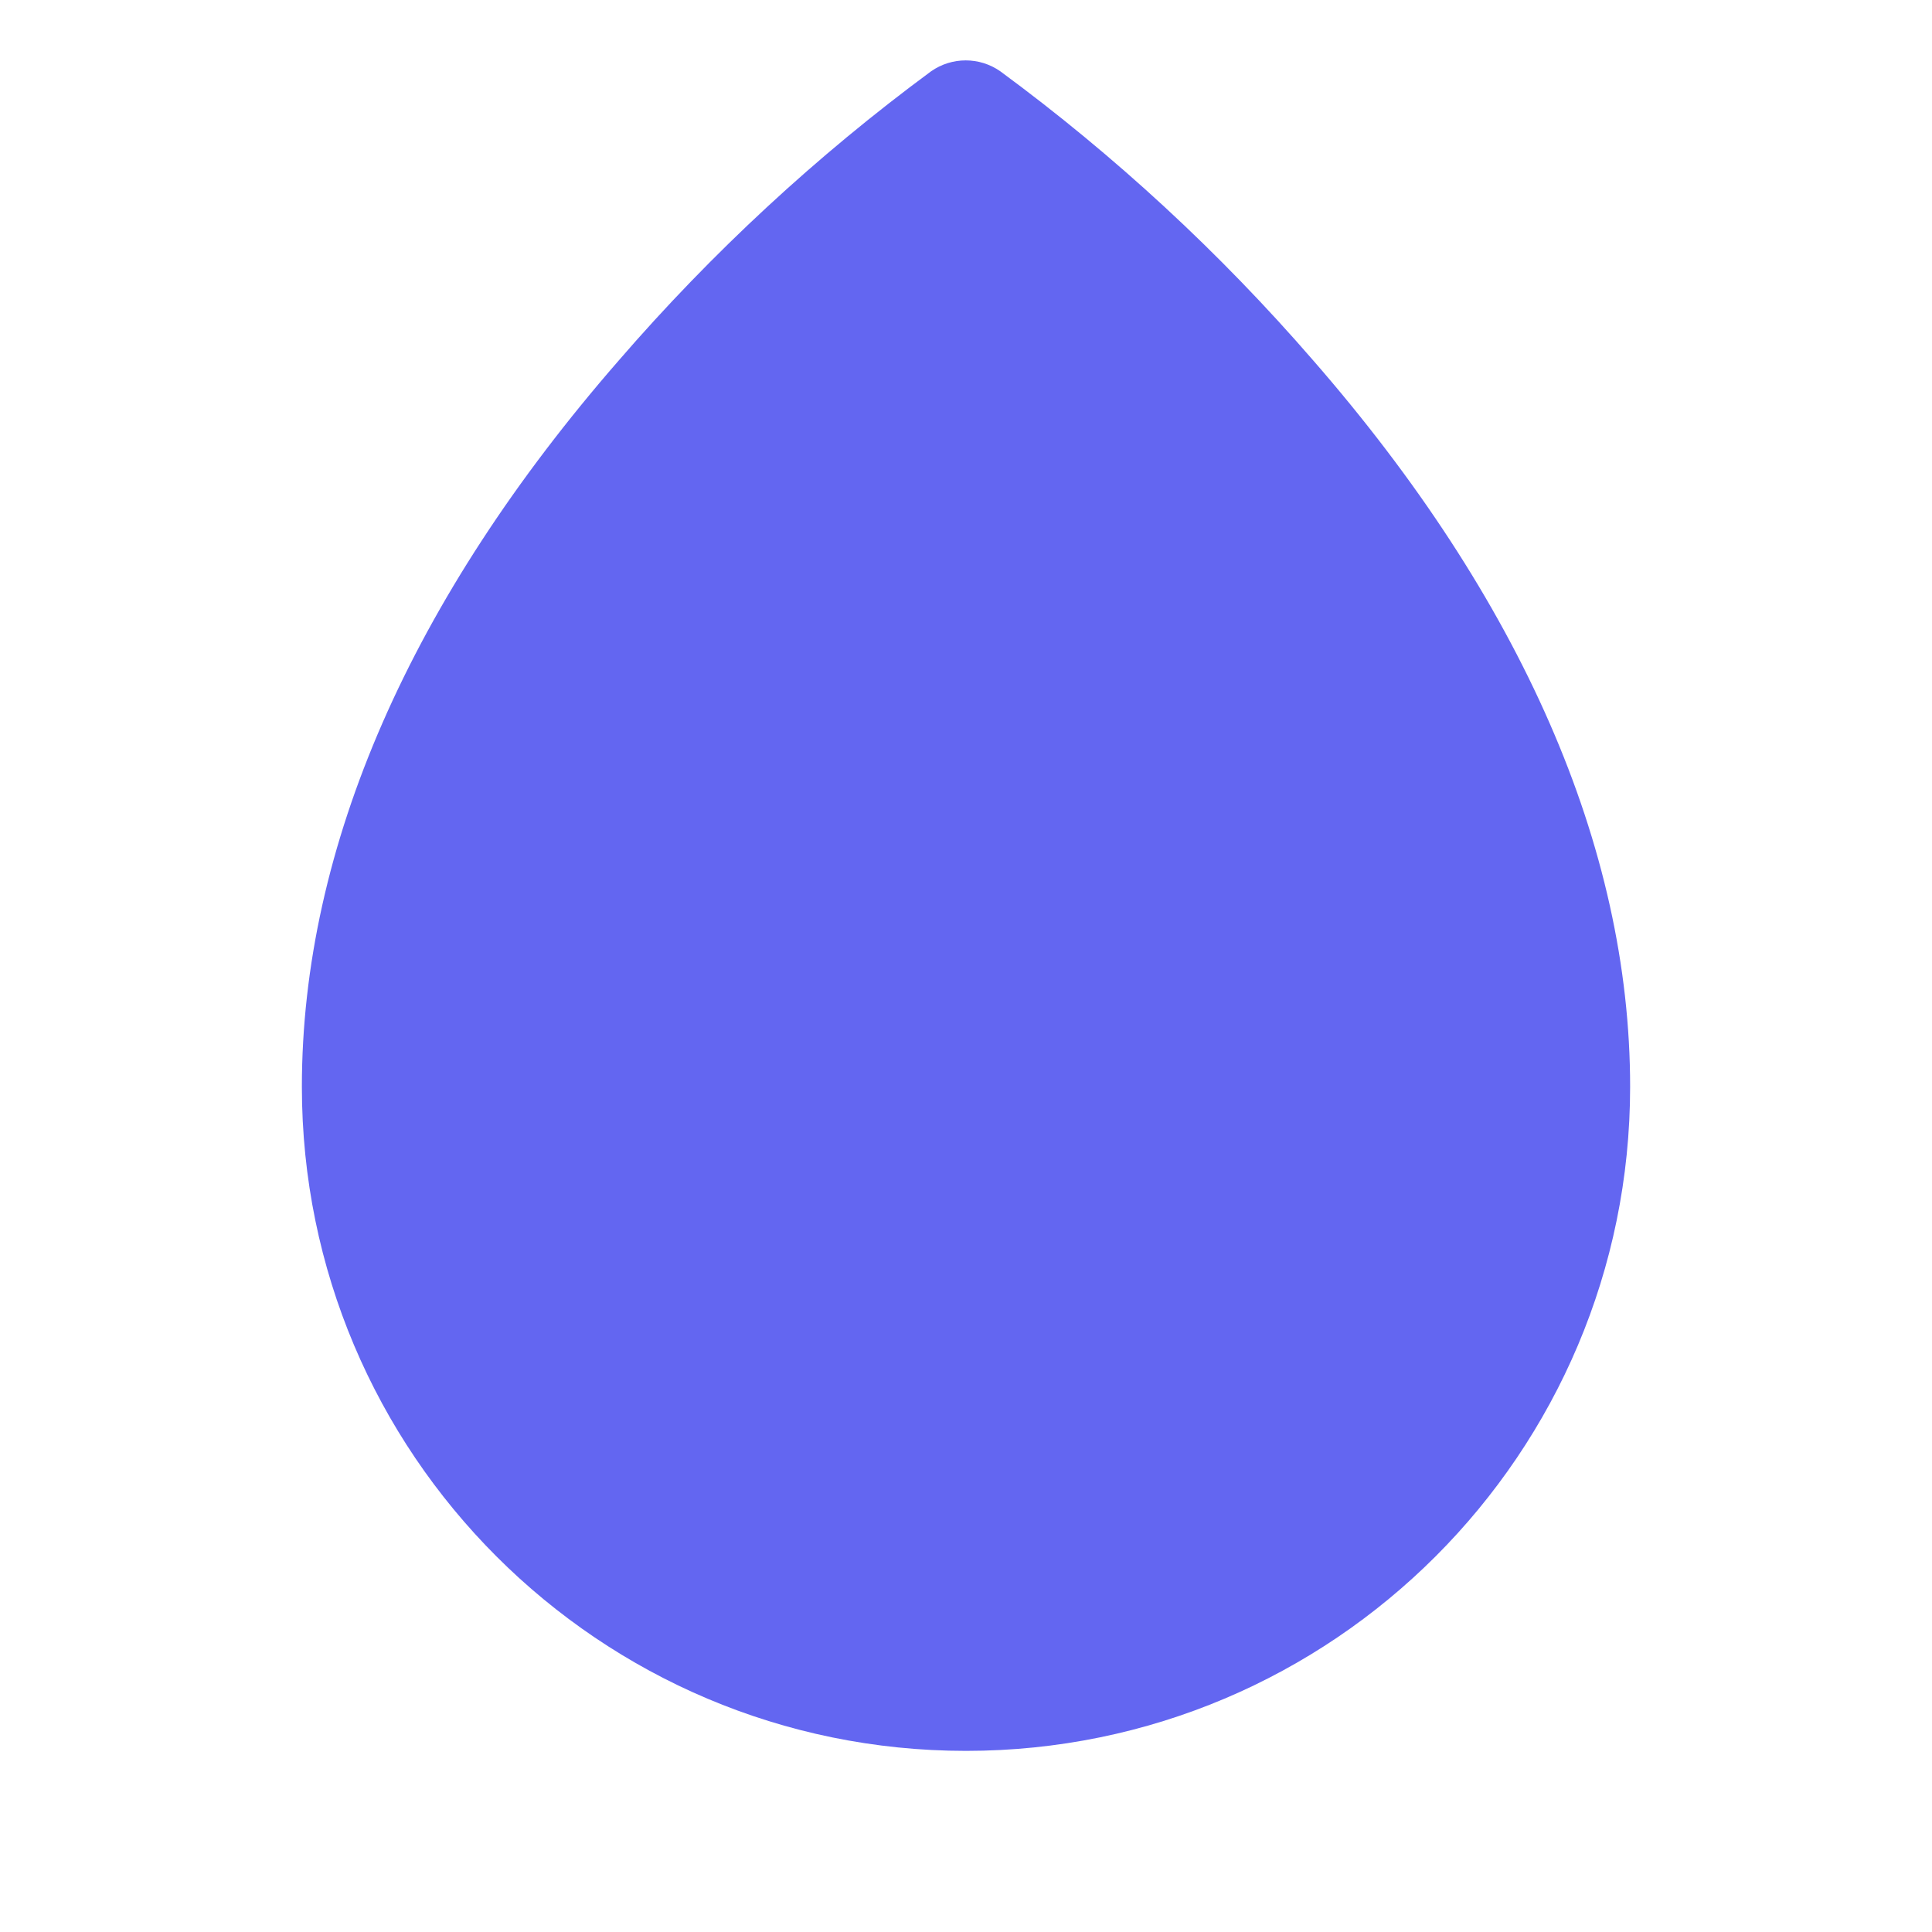
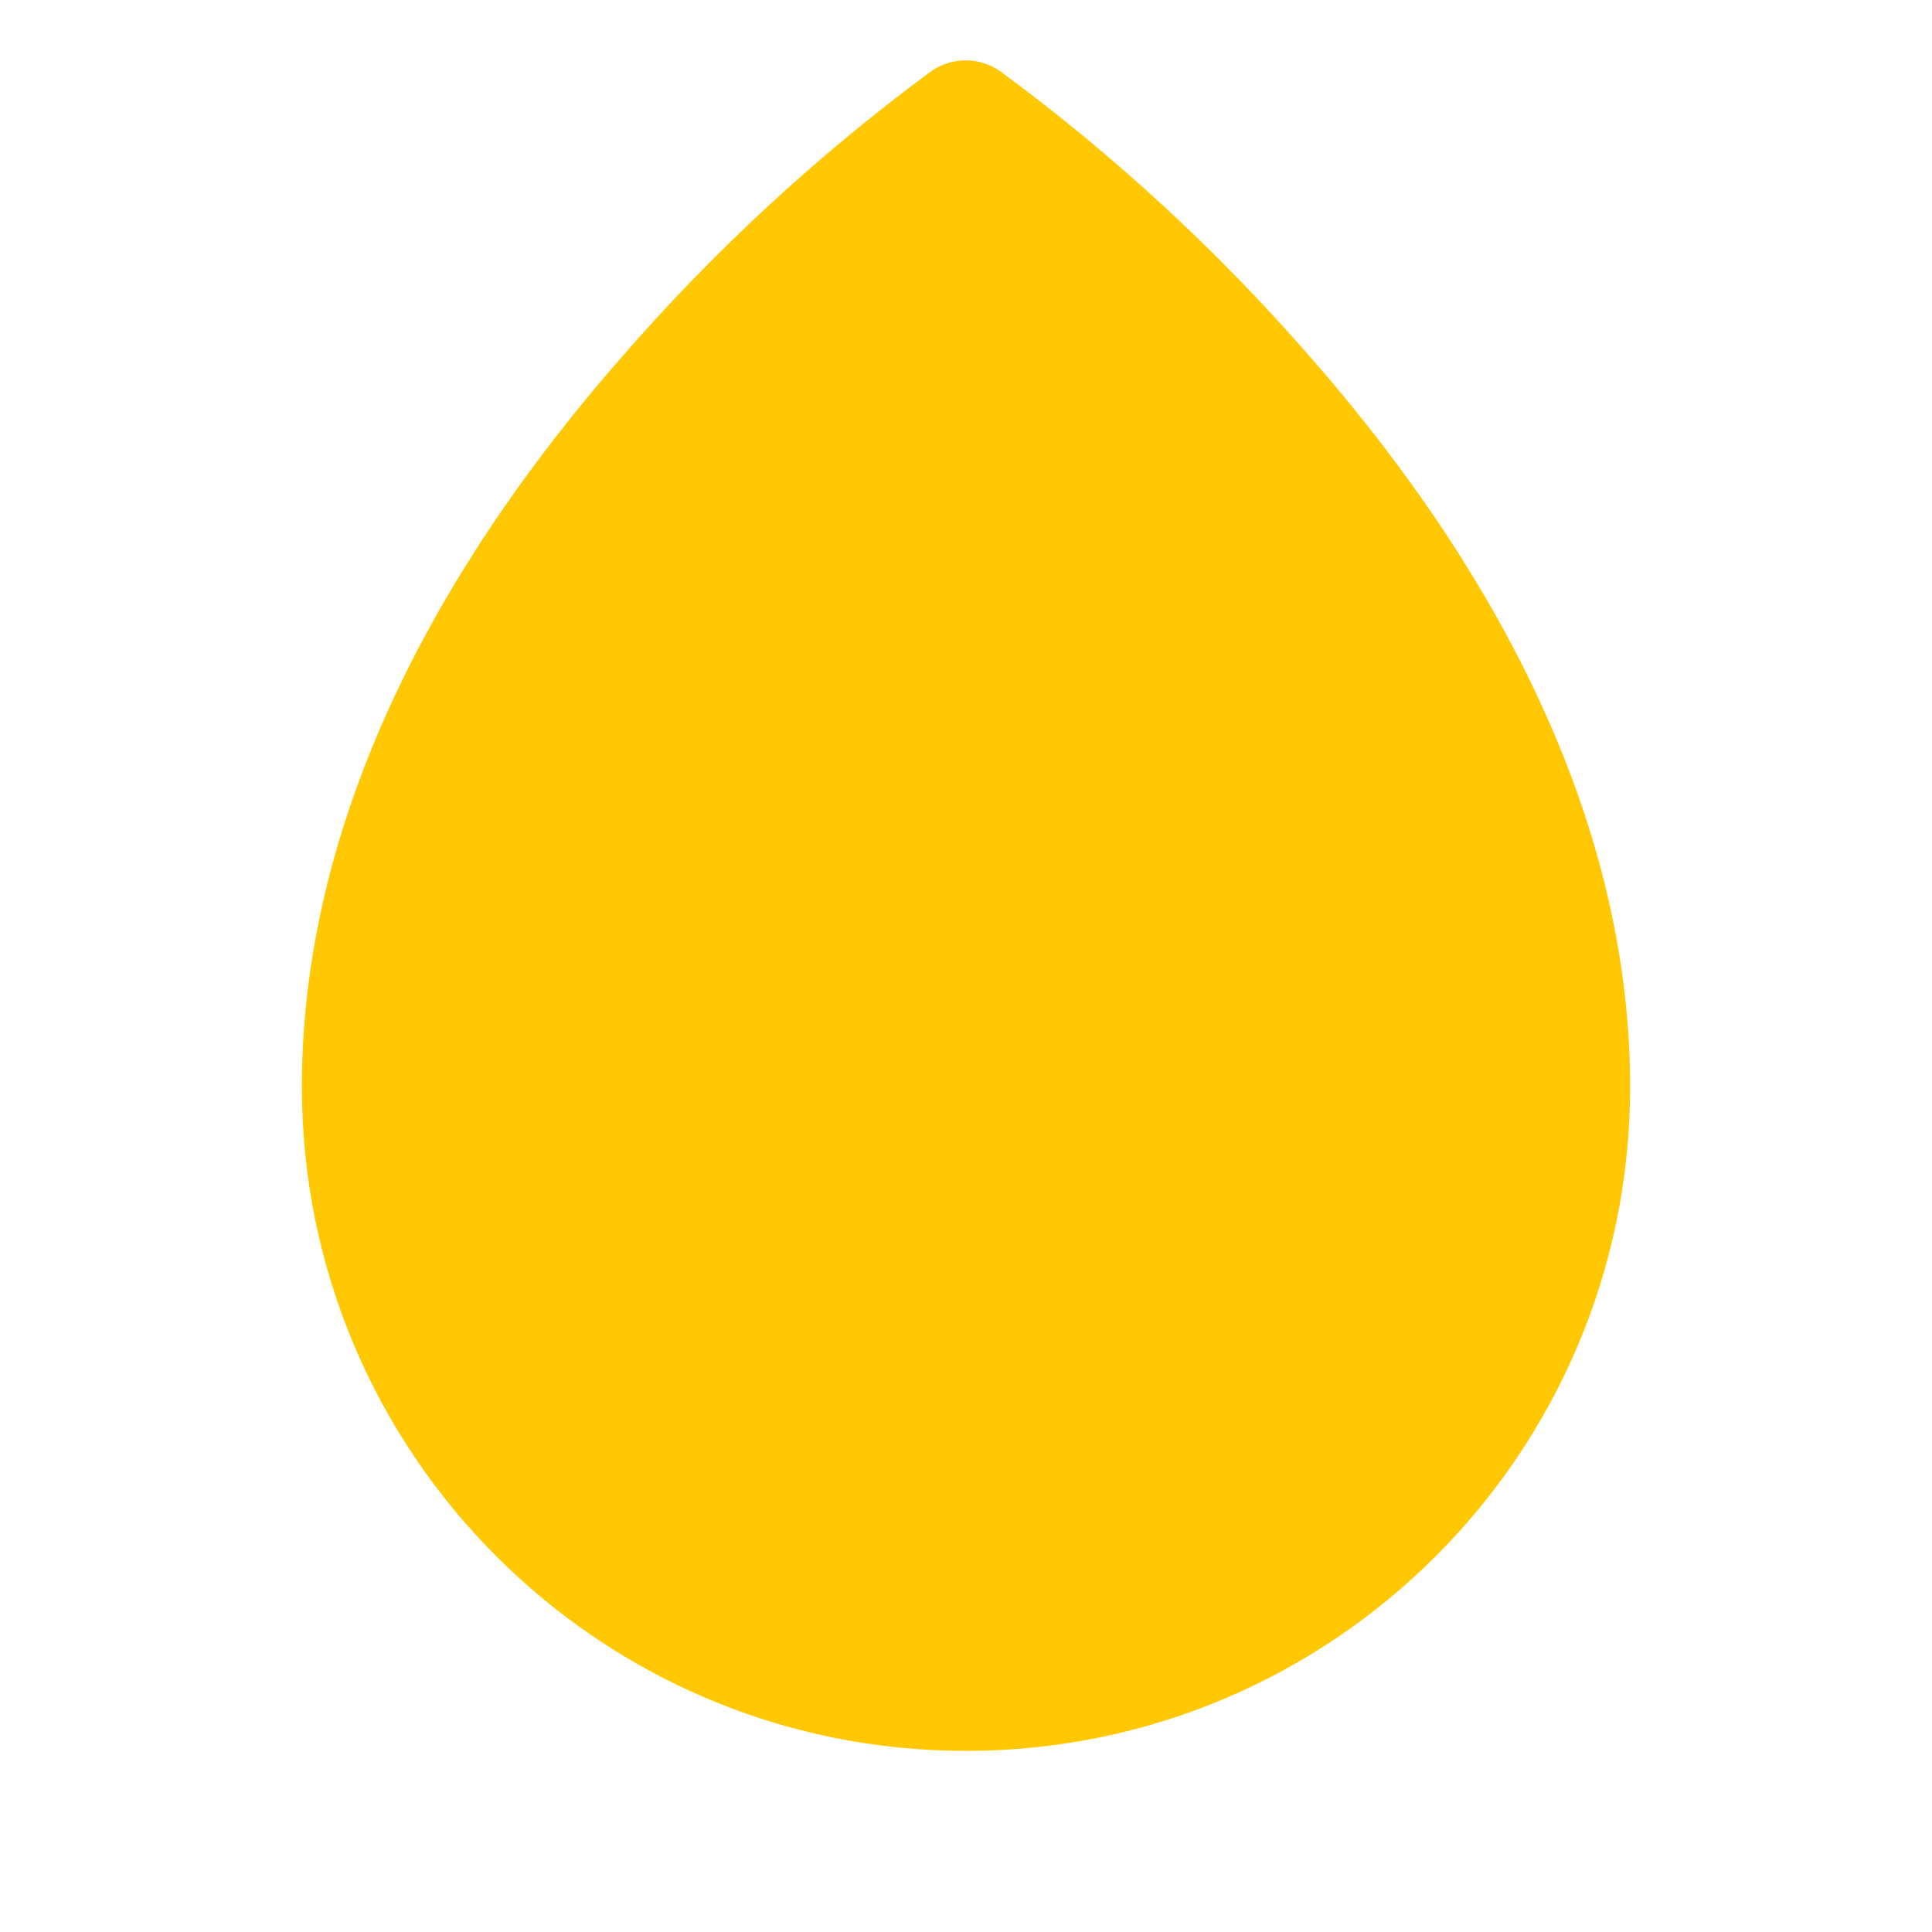
<svg xmlns="http://www.w3.org/2000/svg" viewBox="0 0 256 256" width="32" height="32">
  <rect width="256" height="256" fill="none" />
-   <path d="M174,47.75a254.19,254.19,0,0,0-41.45-38.3,8,8,0,0,0-9.18,0A254.19,254.19,0,0,0,82,47.75C54.51,79.3,40,112.17,40,144a88,88,0,0,0,176,0C216,112.17,201.49,79.3,174,47.75Z" fill="#6366f1" />
+   <path d="M174,47.75a254.19,254.19,0,0,0-41.45-38.3,8,8,0,0,0-9.18,0A254.19,254.19,0,0,0,82,47.75C54.51,79.3,40,112.17,40,144a88,88,0,0,0,176,0C216,112.17,201.49,79.3,174,47.75Z" fill="#ffc803ff" />
</svg>
